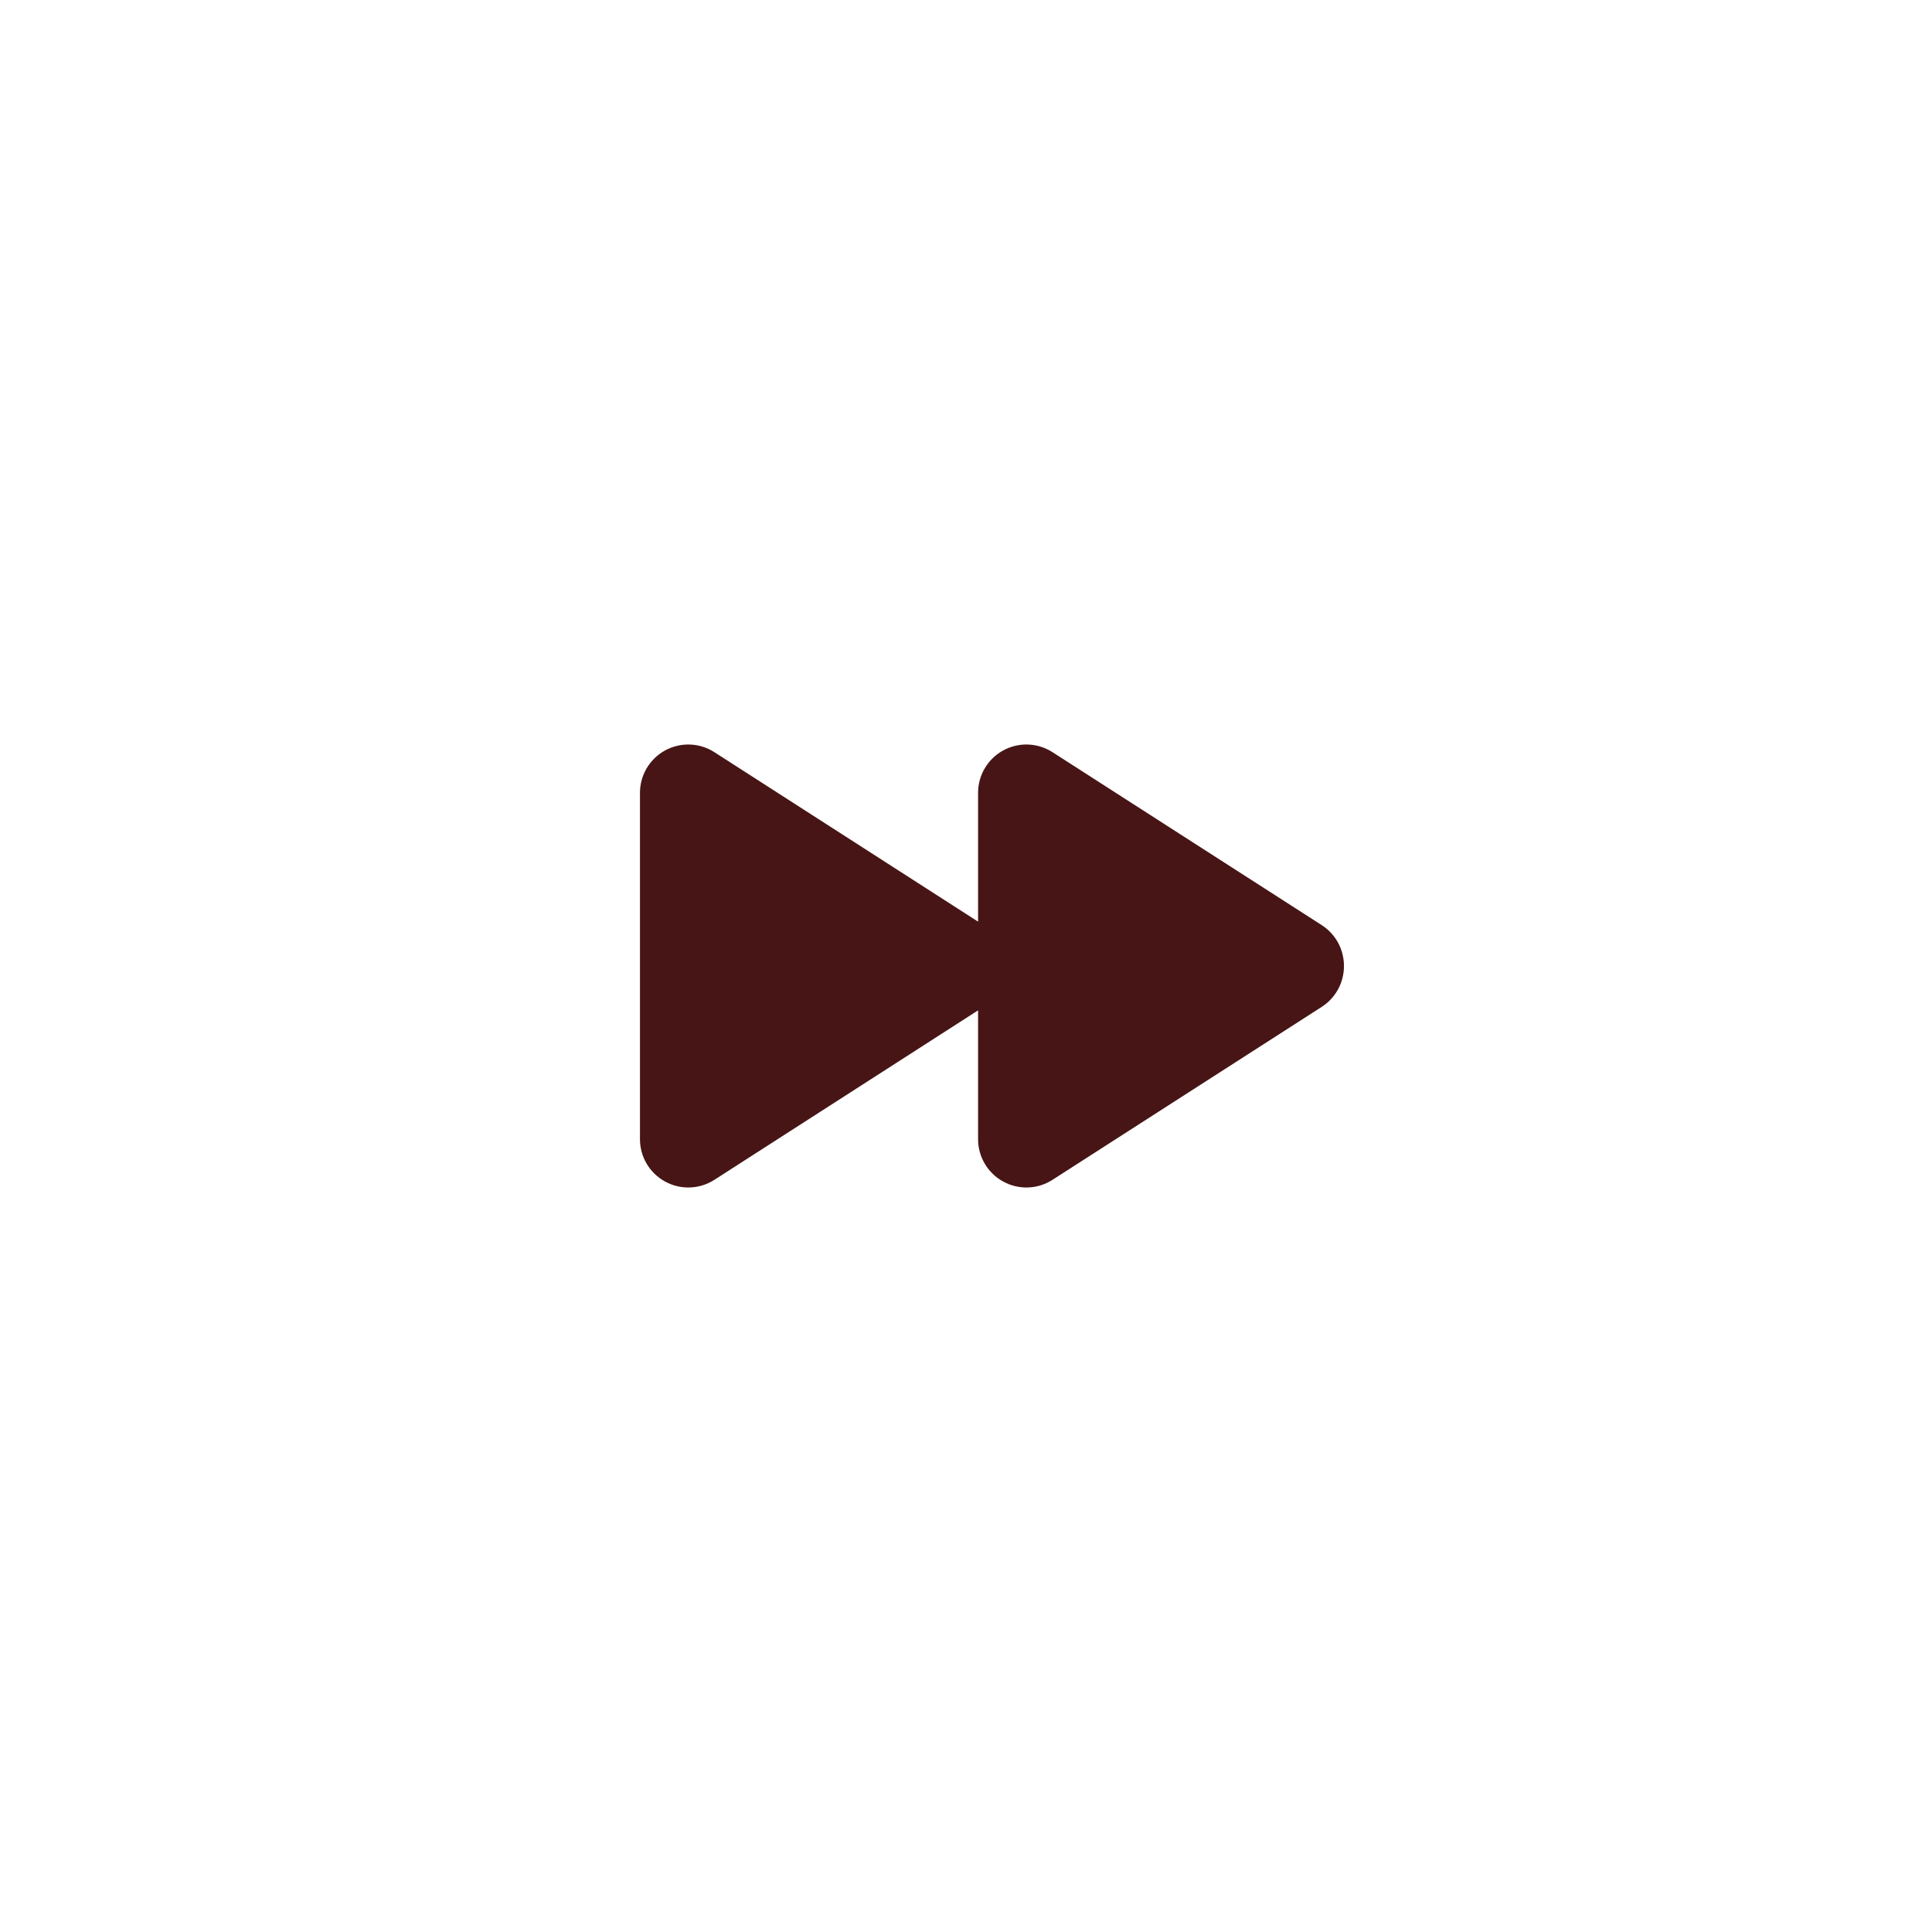
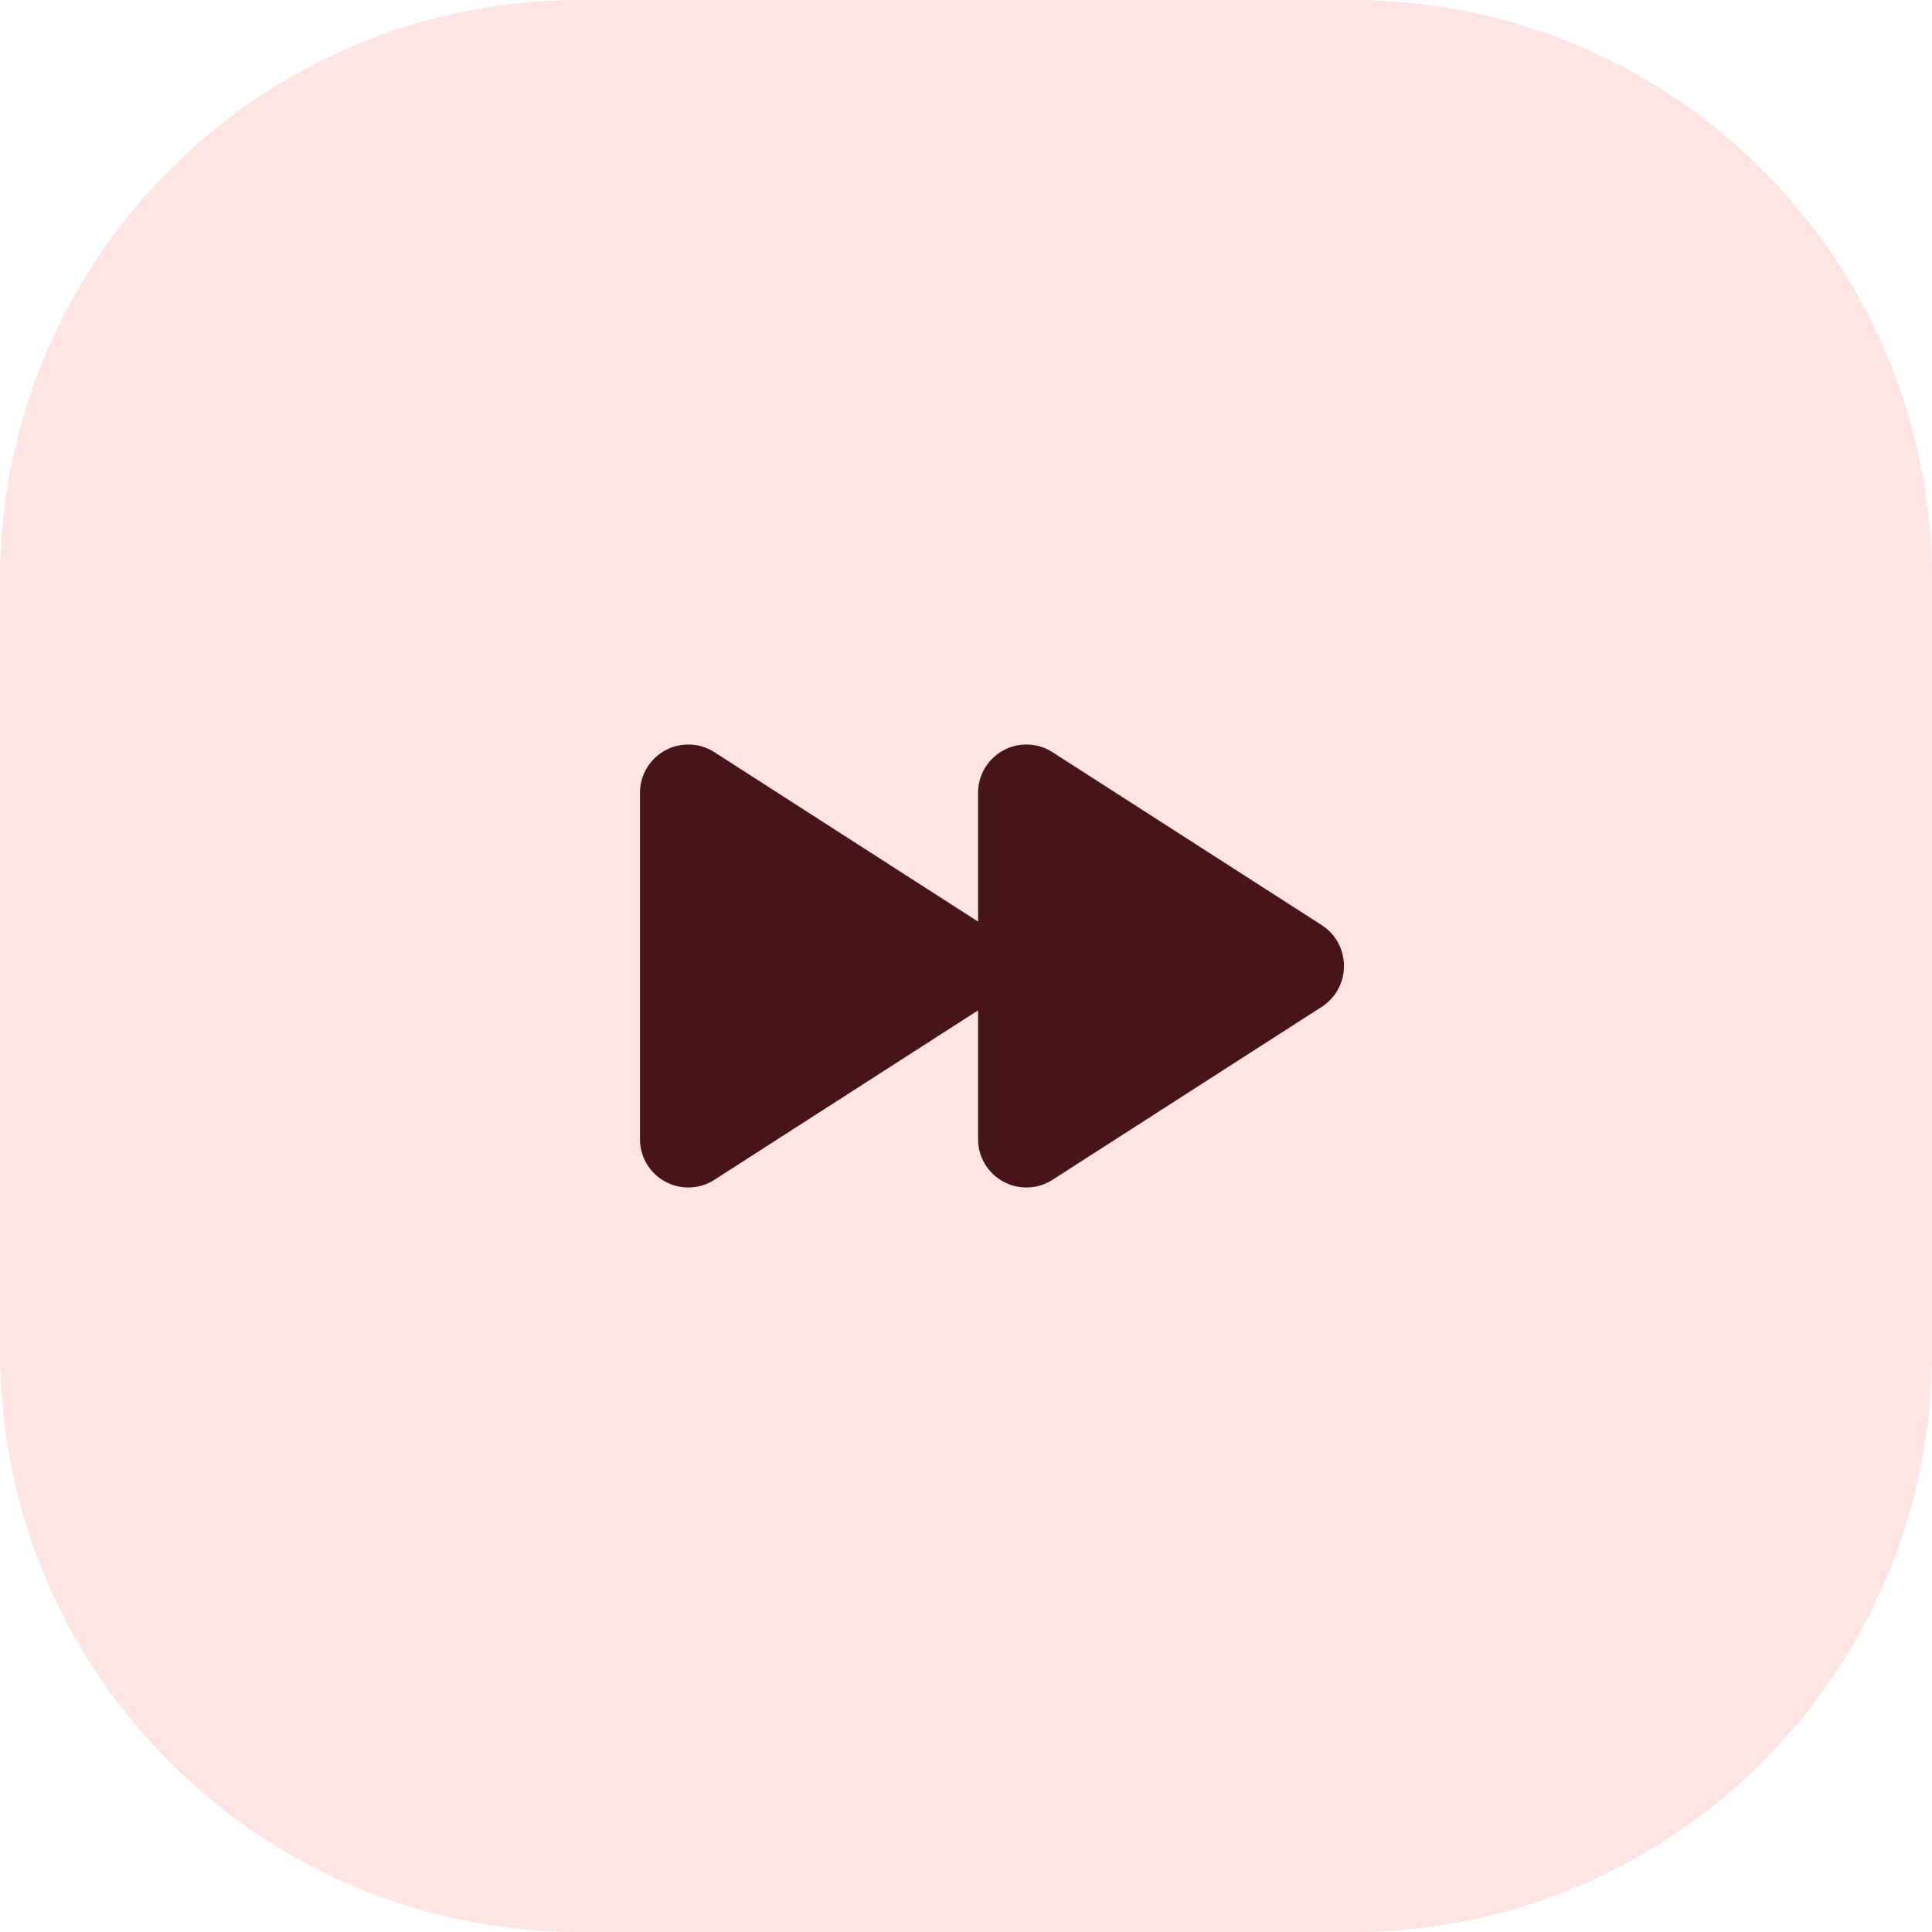
<svg xmlns="http://www.w3.org/2000/svg" width="80" height="80" viewBox="0 0 80 80" fill="none">
-   <path d="M55.65 40C55.651 40.335 55.569 40.665 55.409 40.96C55.25 41.255 55.019 41.505 54.737 41.688L43.587 48.85C43.285 49.046 42.935 49.157 42.575 49.17C42.214 49.184 41.857 49.099 41.541 48.926C41.224 48.754 40.961 48.498 40.778 48.188C40.594 47.877 40.498 47.523 40.5 47.163V41.837L29.587 48.85C29.285 49.046 28.935 49.157 28.575 49.17C28.214 49.184 27.857 49.099 27.541 48.926C27.224 48.754 26.961 48.498 26.777 48.188C26.594 47.877 26.498 47.523 26.5 47.163V32.837C26.498 32.477 26.594 32.123 26.777 31.812C26.961 31.502 27.224 31.246 27.541 31.073C27.857 30.901 28.214 30.816 28.575 30.83C28.935 30.843 29.285 30.954 29.587 31.15L40.5 38.163V32.837C40.498 32.477 40.594 32.123 40.778 31.812C40.961 31.502 41.224 31.246 41.541 31.073C41.857 30.901 42.214 30.816 42.575 30.83C42.935 30.843 43.285 30.954 43.587 31.15L54.737 38.312C55.019 38.495 55.25 38.745 55.409 39.04C55.569 39.335 55.651 39.665 55.65 40Z" fill="#471515" />
+   <rect width="80" height="80" rx="24" fill="#FF4C4C" fill-opacity="0.15" />
+   <path d="M55.65 40C55.651 40.335 55.569 40.665 55.409 40.96C55.25 41.255 55.019 41.505 54.737 41.687L43.587 48.85C43.285 49.046 42.935 49.157 42.575 49.17C42.214 49.184 41.857 49.099 41.541 48.926C41.224 48.754 40.961 48.498 40.777 48.188C40.594 47.877 40.498 47.523 40.5 47.162V41.837L29.587 48.85C29.285 49.046 28.935 49.157 28.575 49.17C28.214 49.184 27.857 49.099 27.541 48.926C27.224 48.754 26.961 48.498 26.777 48.188C26.594 47.877 26.498 47.523 26.5 47.162V32.837C26.498 32.477 26.594 32.123 26.777 31.812C26.961 31.502 27.224 31.246 27.541 31.073C27.857 30.901 28.214 30.816 28.575 30.83C28.935 30.843 29.285 30.954 29.587 31.15L40.5 38.162V32.837C40.498 32.477 40.594 32.123 40.777 31.812C40.961 31.502 41.224 31.246 41.541 31.073C41.857 30.901 42.214 30.816 42.575 30.83C42.935 30.843 43.285 30.954 43.587 31.15L54.737 38.312C55.019 38.495 55.25 38.745 55.409 39.04C55.569 39.334 55.651 39.665 55.65 40Z" fill="#471515" />
</svg>
